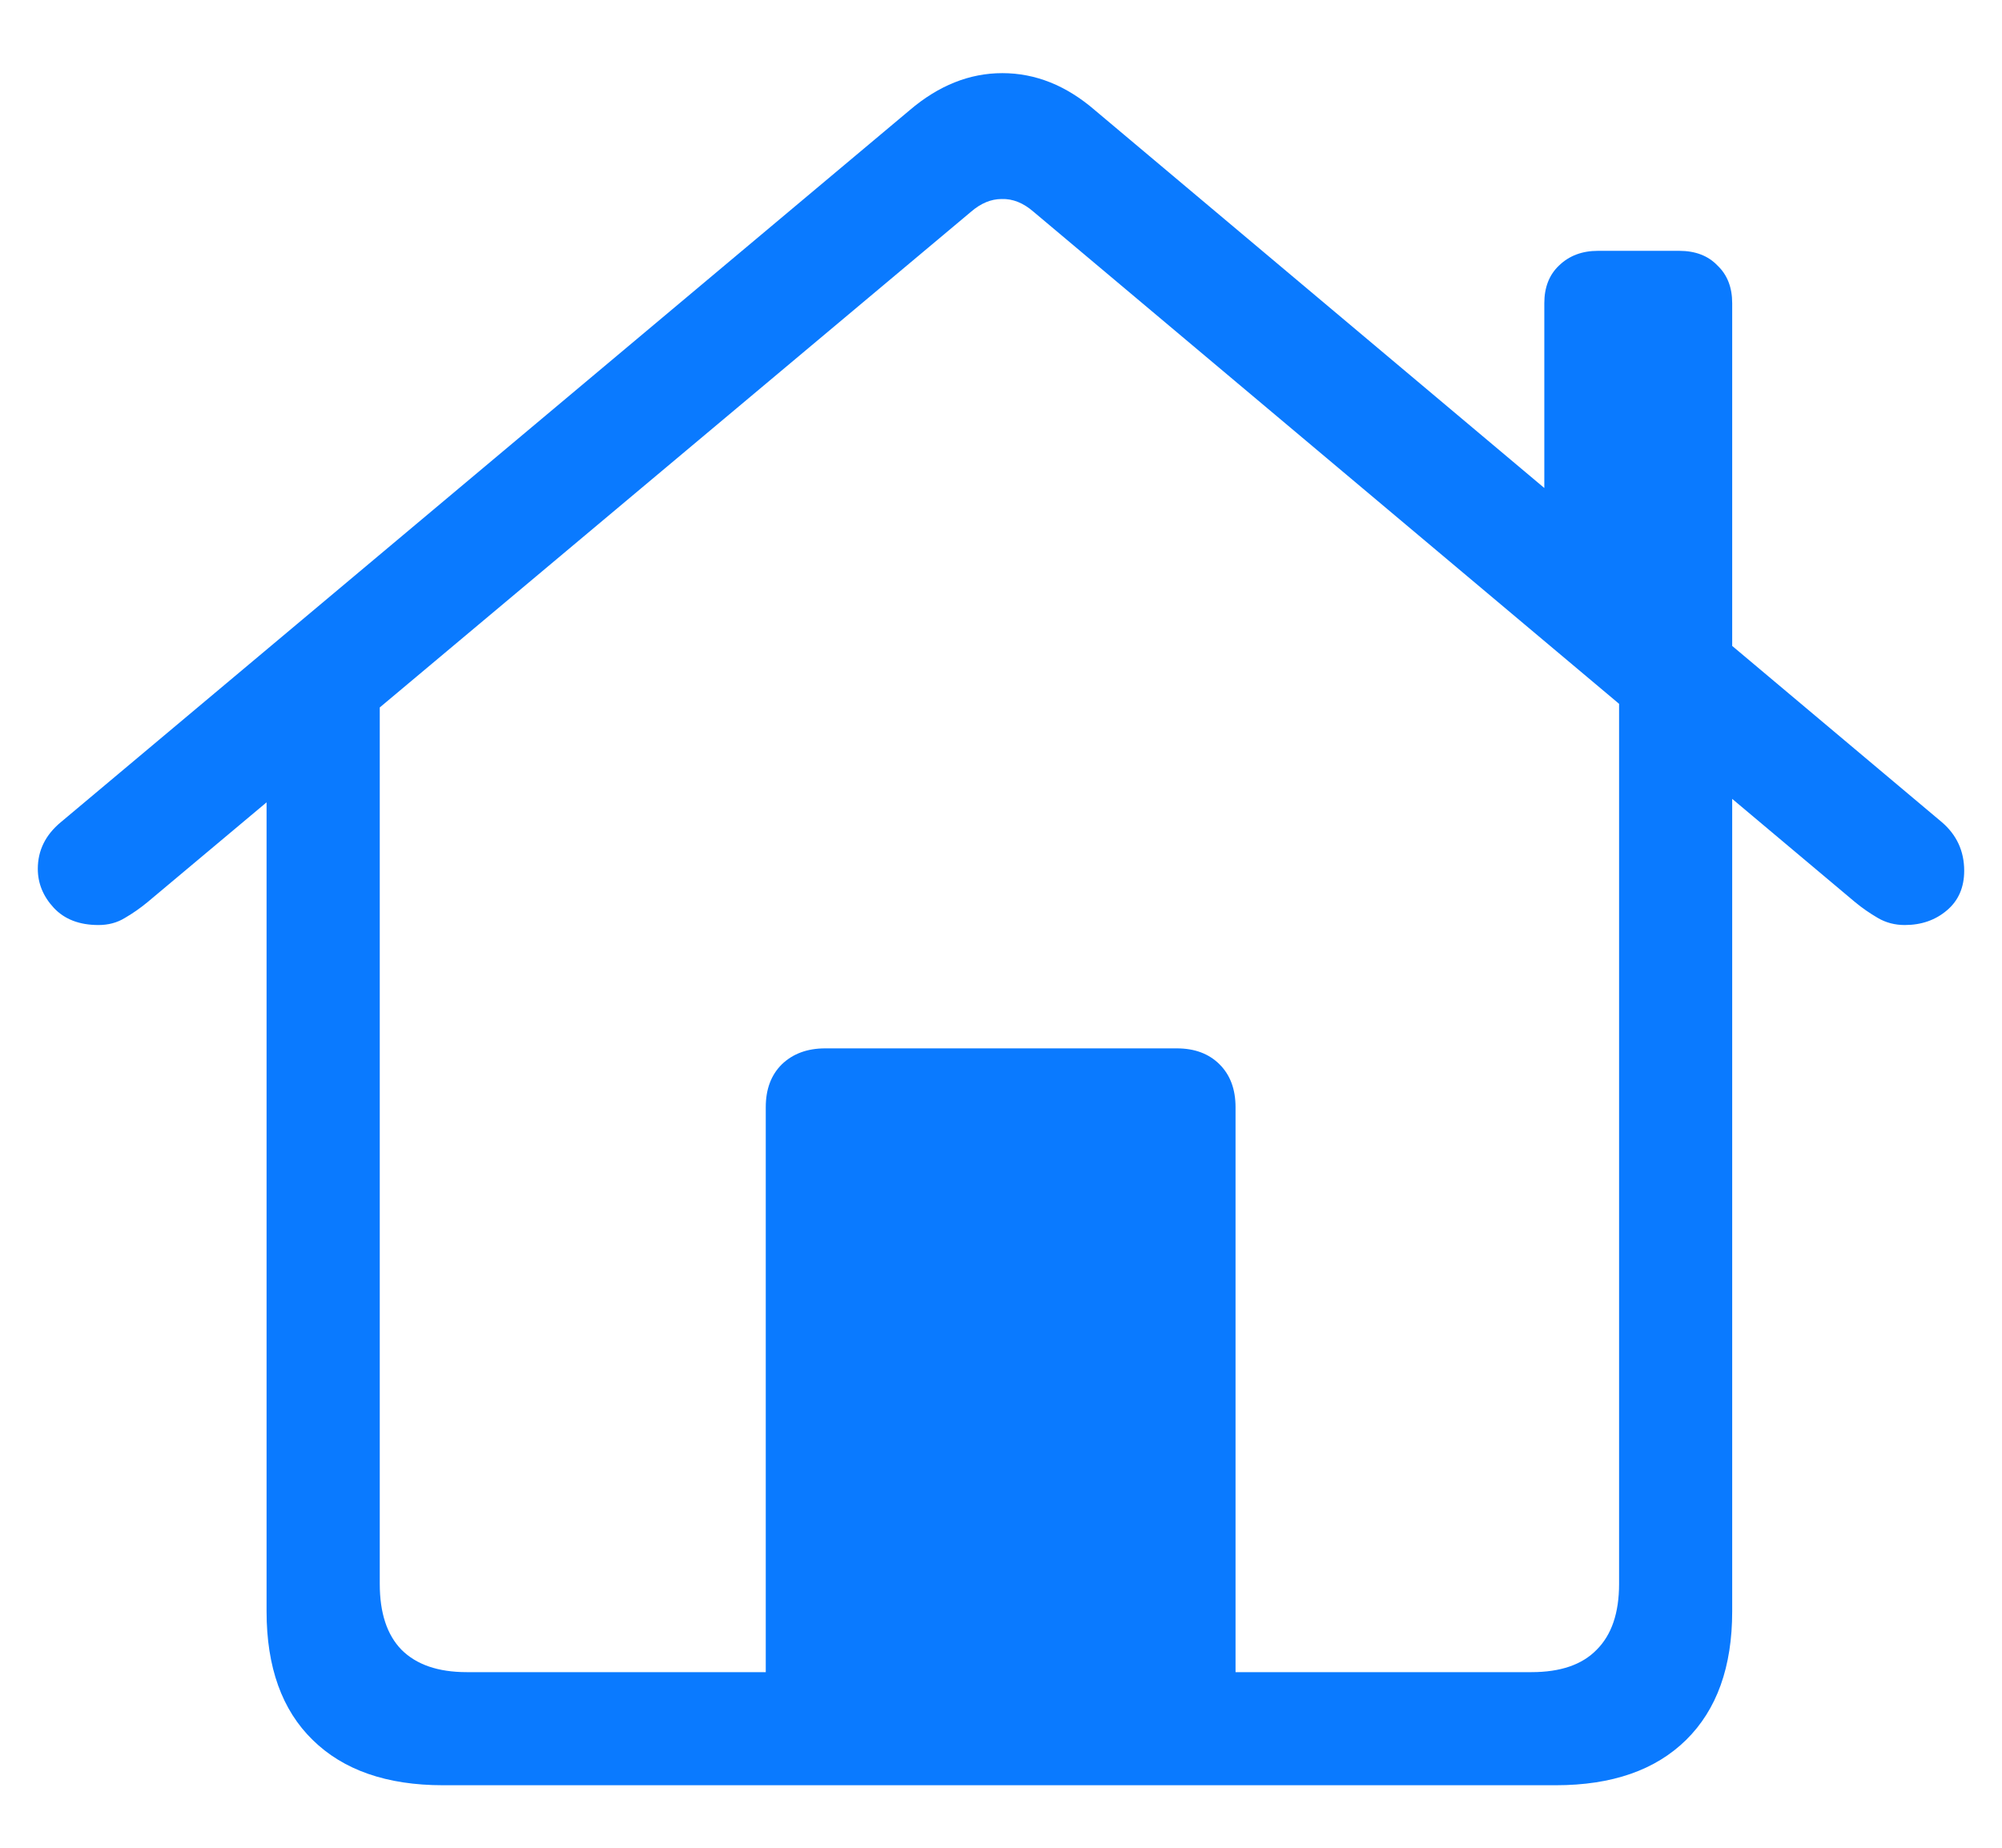
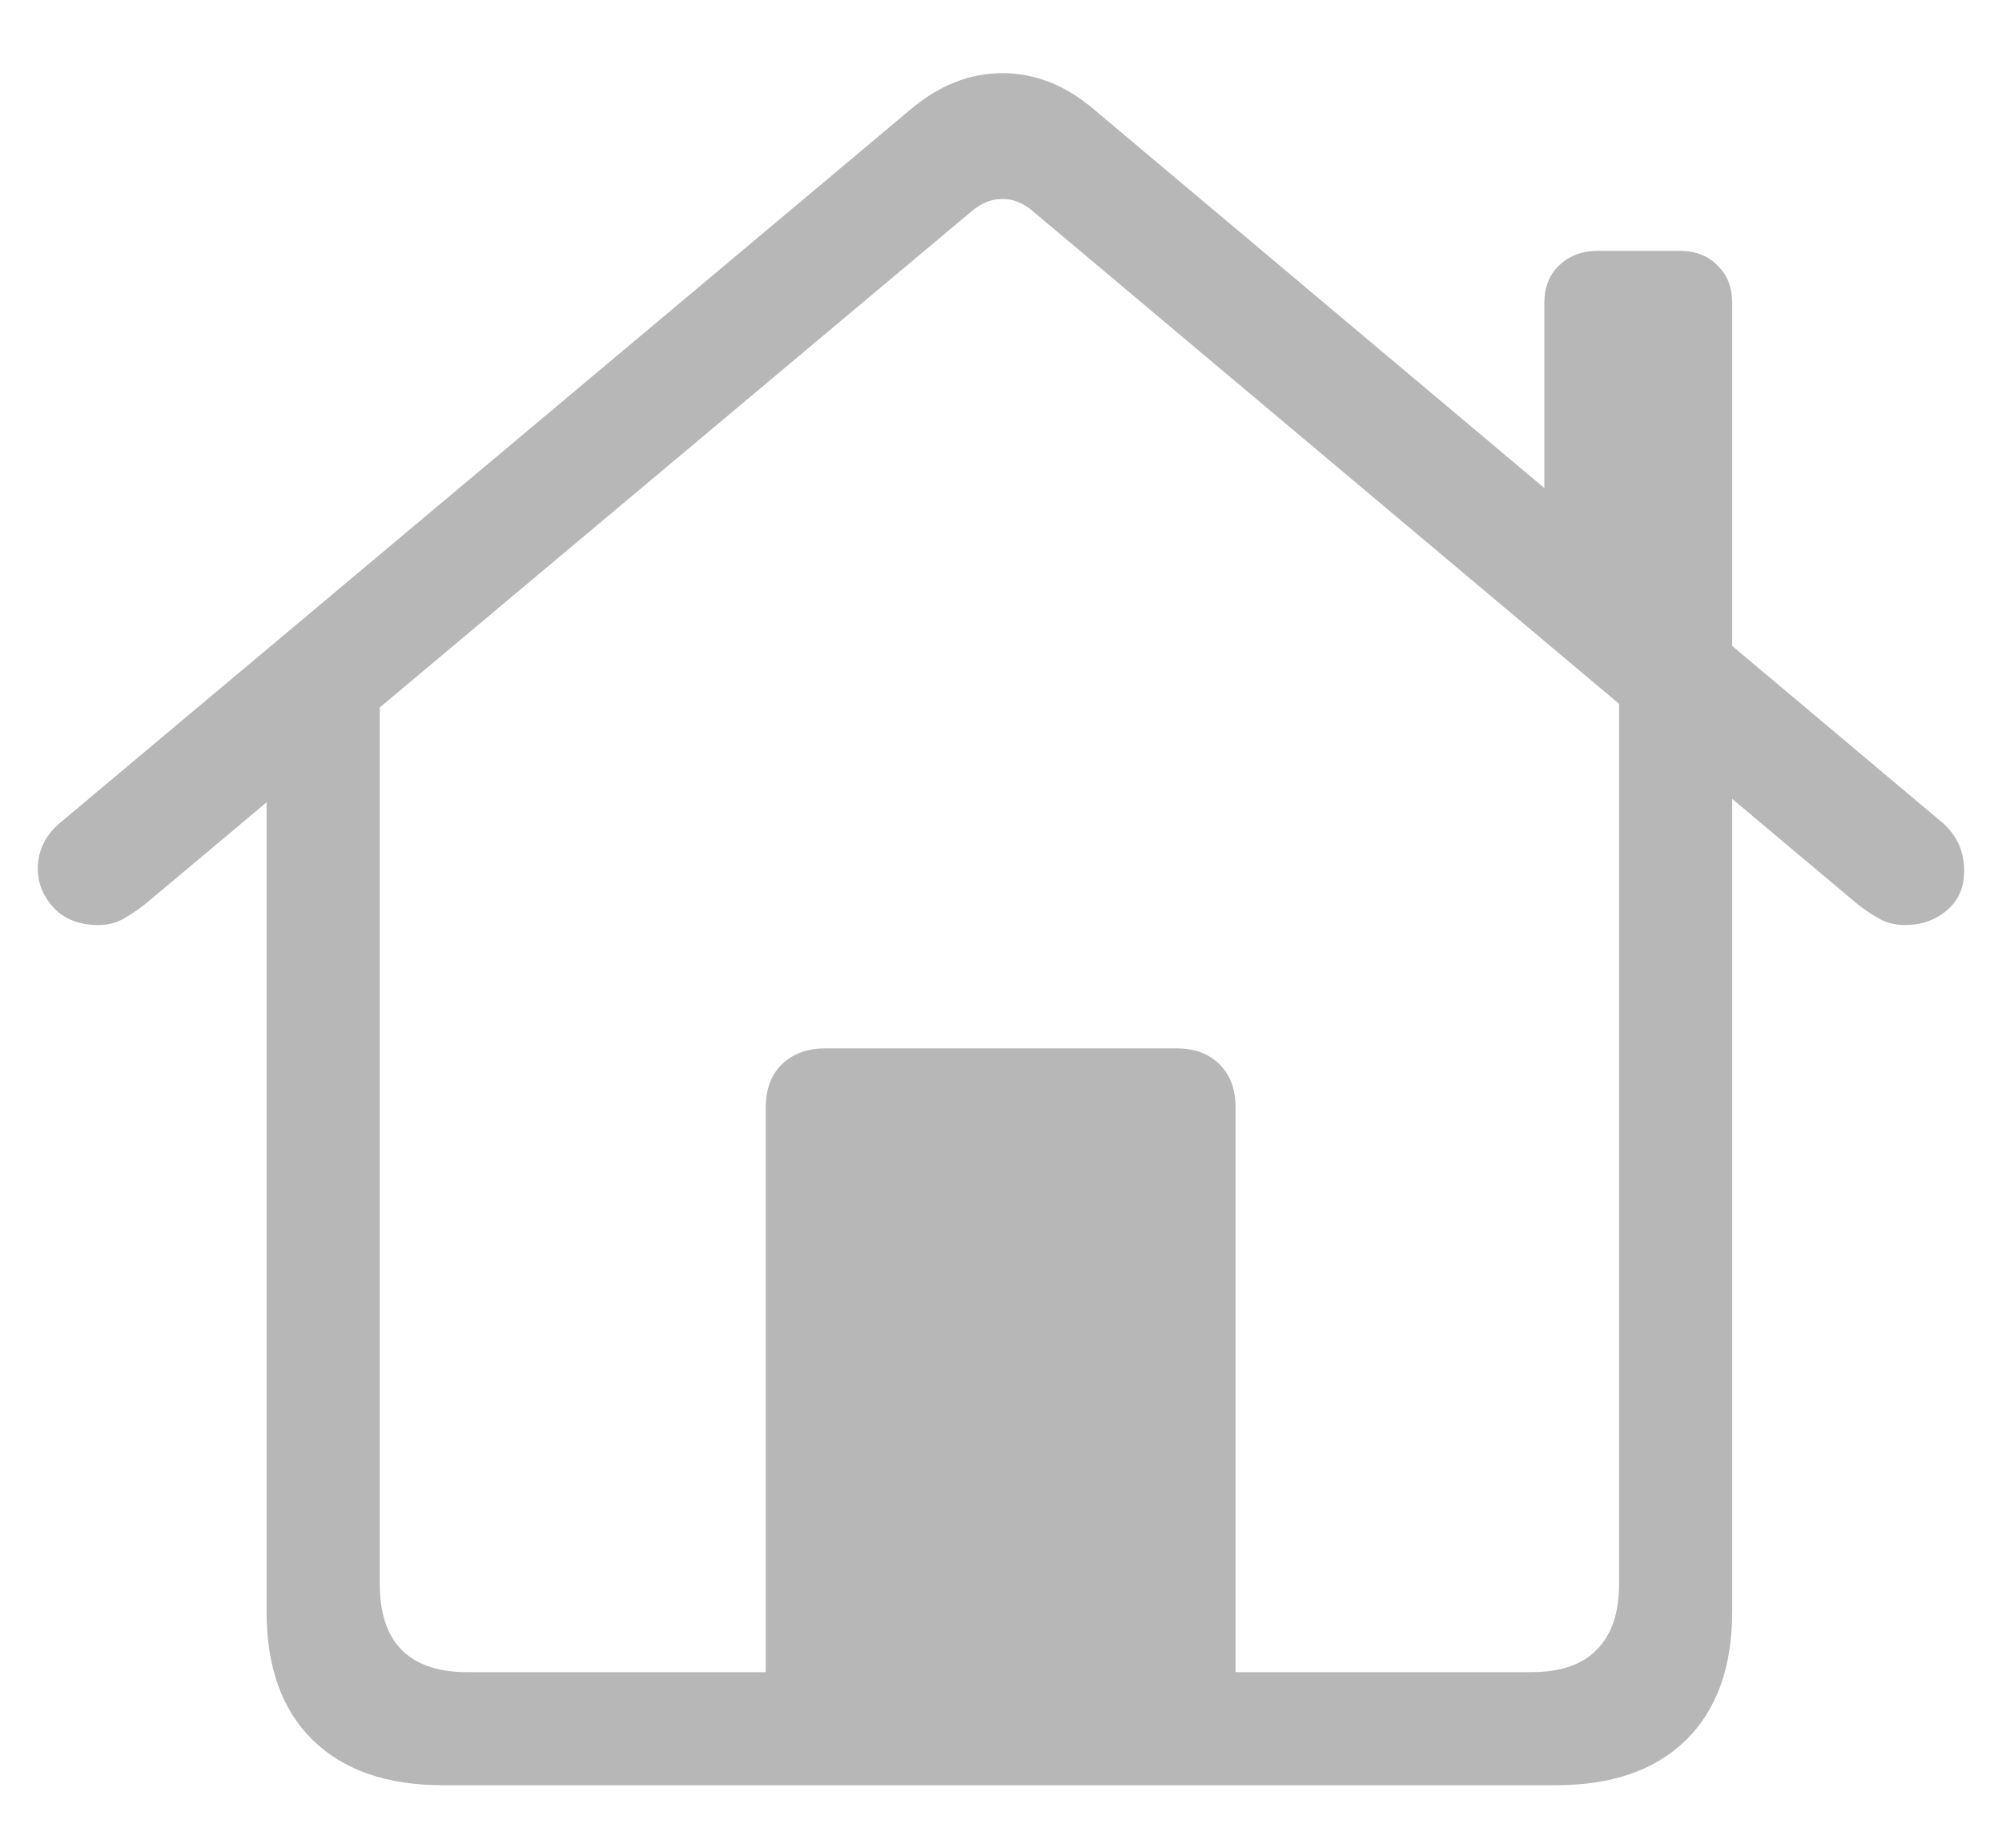
<svg xmlns="http://www.w3.org/2000/svg" width="26" height="24" viewBox="0 0 26 24" fill="none">
-   <path d="M9.945 22.267H16.046V14.381C16.046 14.148 15.977 13.963 15.839 13.825C15.7 13.686 15.515 13.617 15.283 13.617H10.717C10.485 13.617 10.297 13.686 10.153 13.825C10.014 13.963 9.945 14.148 9.945 14.381V22.267ZM5.753 23.188H20.205C20.936 23.188 21.5 22.991 21.898 22.599C22.297 22.206 22.496 21.65 22.496 20.93V9.118L21.027 8.105V20.573C21.027 20.95 20.93 21.235 20.736 21.428C20.548 21.622 20.266 21.719 19.89 21.719H6.061C5.69 21.719 5.408 21.622 5.214 21.428C5.026 21.235 4.932 20.95 4.932 20.573V8.114L3.462 9.118V20.93C3.462 21.655 3.662 22.211 4.06 22.599C4.458 22.991 5.023 23.188 5.753 23.188ZM0.491 11.285C0.491 11.473 0.56 11.642 0.698 11.791C0.837 11.94 1.03 12.015 1.279 12.015C1.407 12.015 1.52 11.985 1.62 11.924C1.725 11.863 1.824 11.794 1.918 11.716L12.61 2.751C12.737 2.641 12.87 2.585 13.008 2.585C13.152 2.58 13.29 2.635 13.423 2.751L24.09 11.716C24.184 11.794 24.284 11.863 24.389 11.924C24.494 11.985 24.61 12.015 24.737 12.015C24.953 12.015 25.136 11.951 25.285 11.824C25.435 11.697 25.509 11.525 25.509 11.31C25.509 11.055 25.412 10.845 25.219 10.679L14.22 1.432C13.849 1.111 13.448 0.95 13.017 0.95C12.591 0.95 12.189 1.111 11.813 1.432L0.79 10.679C0.59 10.845 0.491 11.047 0.491 11.285ZM20.056 6.819L22.496 8.877V3.938C22.496 3.734 22.433 3.57 22.305 3.449C22.183 3.321 22.017 3.258 21.807 3.258H20.753C20.548 3.258 20.379 3.321 20.247 3.449C20.119 3.57 20.056 3.734 20.056 3.938V6.819Z" fill="#0A7AFF" />
+   <path d="M9.945 22.267H16.046V14.381C16.046 14.148 15.977 13.963 15.839 13.825C15.7 13.686 15.515 13.617 15.283 13.617H10.717C10.485 13.617 10.297 13.686 10.153 13.825C10.014 13.963 9.945 14.148 9.945 14.381V22.267ZM5.753 23.188H20.205C20.936 23.188 21.5 22.991 21.898 22.599C22.297 22.206 22.496 21.65 22.496 20.93V9.118L21.027 8.105V20.573C21.027 20.95 20.93 21.235 20.736 21.428C20.548 21.622 20.266 21.719 19.89 21.719H6.061C5.69 21.719 5.408 21.622 5.214 21.428C5.026 21.235 4.932 20.95 4.932 20.573V8.114L3.462 9.118V20.93C3.462 21.655 3.662 22.211 4.06 22.599C4.458 22.991 5.023 23.188 5.753 23.188ZM0.491 11.285C0.491 11.473 0.56 11.642 0.698 11.791C0.837 11.94 1.03 12.015 1.279 12.015C1.407 12.015 1.52 11.985 1.62 11.924C1.725 11.863 1.824 11.794 1.918 11.716L12.61 2.751C12.737 2.641 12.87 2.585 13.008 2.585C13.152 2.58 13.29 2.635 13.423 2.751L24.09 11.716C24.184 11.794 24.284 11.863 24.389 11.924C24.494 11.985 24.61 12.015 24.737 12.015C24.953 12.015 25.136 11.951 25.285 11.824C25.435 11.697 25.509 11.525 25.509 11.31C25.509 11.055 25.412 10.845 25.219 10.679L14.22 1.432C13.849 1.111 13.448 0.95 13.017 0.95C12.591 0.95 12.189 1.111 11.813 1.432L0.79 10.679C0.59 10.845 0.491 11.047 0.491 11.285ZM20.056 6.819L22.496 8.877V3.938C22.496 3.734 22.433 3.57 22.305 3.449C22.183 3.321 22.017 3.258 21.807 3.258H20.753C20.548 3.258 20.379 3.321 20.247 3.449C20.119 3.57 20.056 3.734 20.056 3.938V6.819Z" fill="#5A5A5A" style="mix-blend-mode:color-burn" />
+   <path d="M9.945 22.267H16.046V14.381C16.046 14.148 15.977 13.963 15.839 13.825C15.7 13.686 15.515 13.617 15.283 13.617H10.717C10.485 13.617 10.297 13.686 10.153 13.825C10.014 13.963 9.945 14.148 9.945 14.381V22.267ZM5.753 23.188H20.205C20.936 23.188 21.5 22.991 21.898 22.599C22.297 22.206 22.496 21.65 22.496 20.93V9.118L21.027 8.105V20.573C21.027 20.95 20.93 21.235 20.736 21.428C20.548 21.622 20.266 21.719 19.89 21.719H6.061C5.69 21.719 5.408 21.622 5.214 21.428C5.026 21.235 4.932 20.95 4.932 20.573V8.114L3.462 9.118V20.93C3.462 21.655 3.662 22.211 4.06 22.599C4.458 22.991 5.023 23.188 5.753 23.188ZM0.491 11.285C0.491 11.473 0.56 11.642 0.698 11.791C0.837 11.94 1.03 12.015 1.279 12.015C1.407 12.015 1.52 11.985 1.62 11.924C1.725 11.863 1.824 11.794 1.918 11.716L12.61 2.751C12.737 2.641 12.87 2.585 13.008 2.585C13.152 2.58 13.29 2.635 13.423 2.751L24.09 11.716C24.184 11.794 24.284 11.863 24.389 11.924C24.494 11.985 24.61 12.015 24.737 12.015C24.953 12.015 25.136 11.951 25.285 11.824C25.435 11.697 25.509 11.525 25.509 11.31C25.509 11.055 25.412 10.845 25.219 10.679L14.22 1.432C13.849 1.111 13.448 0.95 13.017 0.95C12.591 0.95 12.189 1.111 11.813 1.432L0.79 10.679C0.59 10.845 0.491 11.047 0.491 11.285ZM20.056 6.819L22.496 8.877V3.938C22.496 3.734 22.433 3.57 22.305 3.449C22.183 3.321 22.017 3.258 21.807 3.258H20.753C20.548 3.258 20.379 3.321 20.247 3.449C20.119 3.57 20.056 3.734 20.056 3.938V6.819Z" fill="#717171" fill-opacity="0.5" />
</svg>
